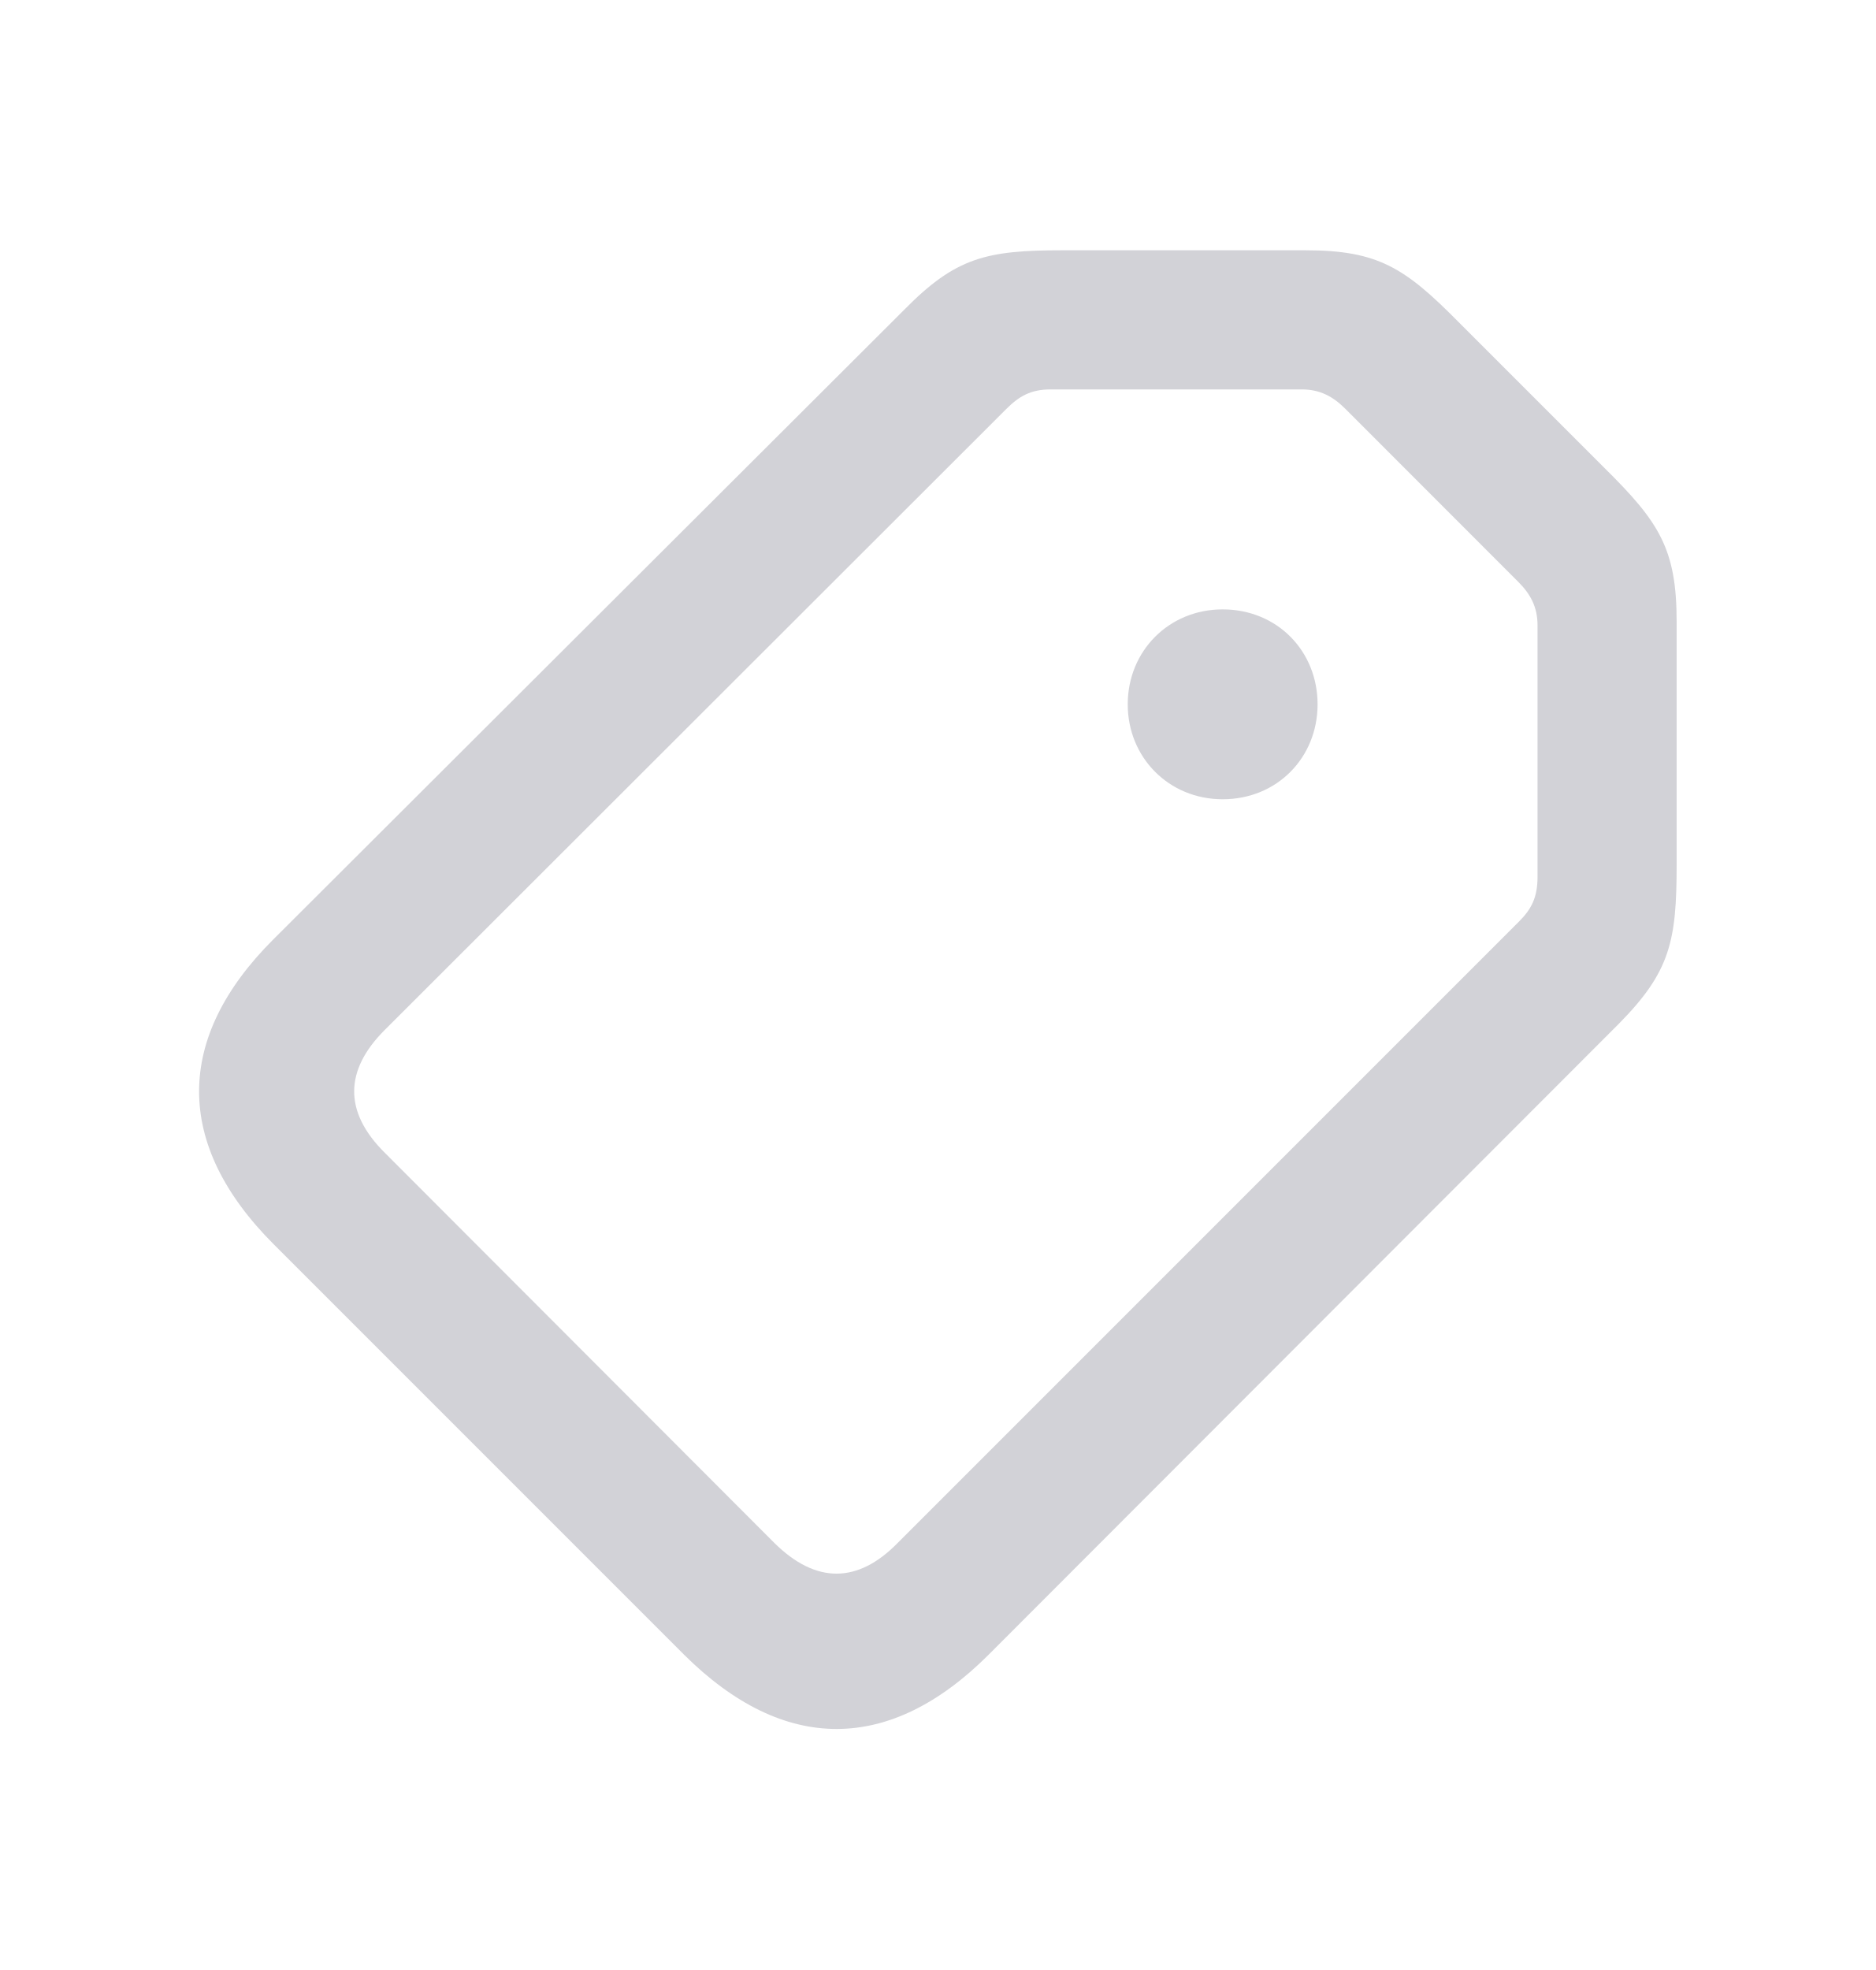
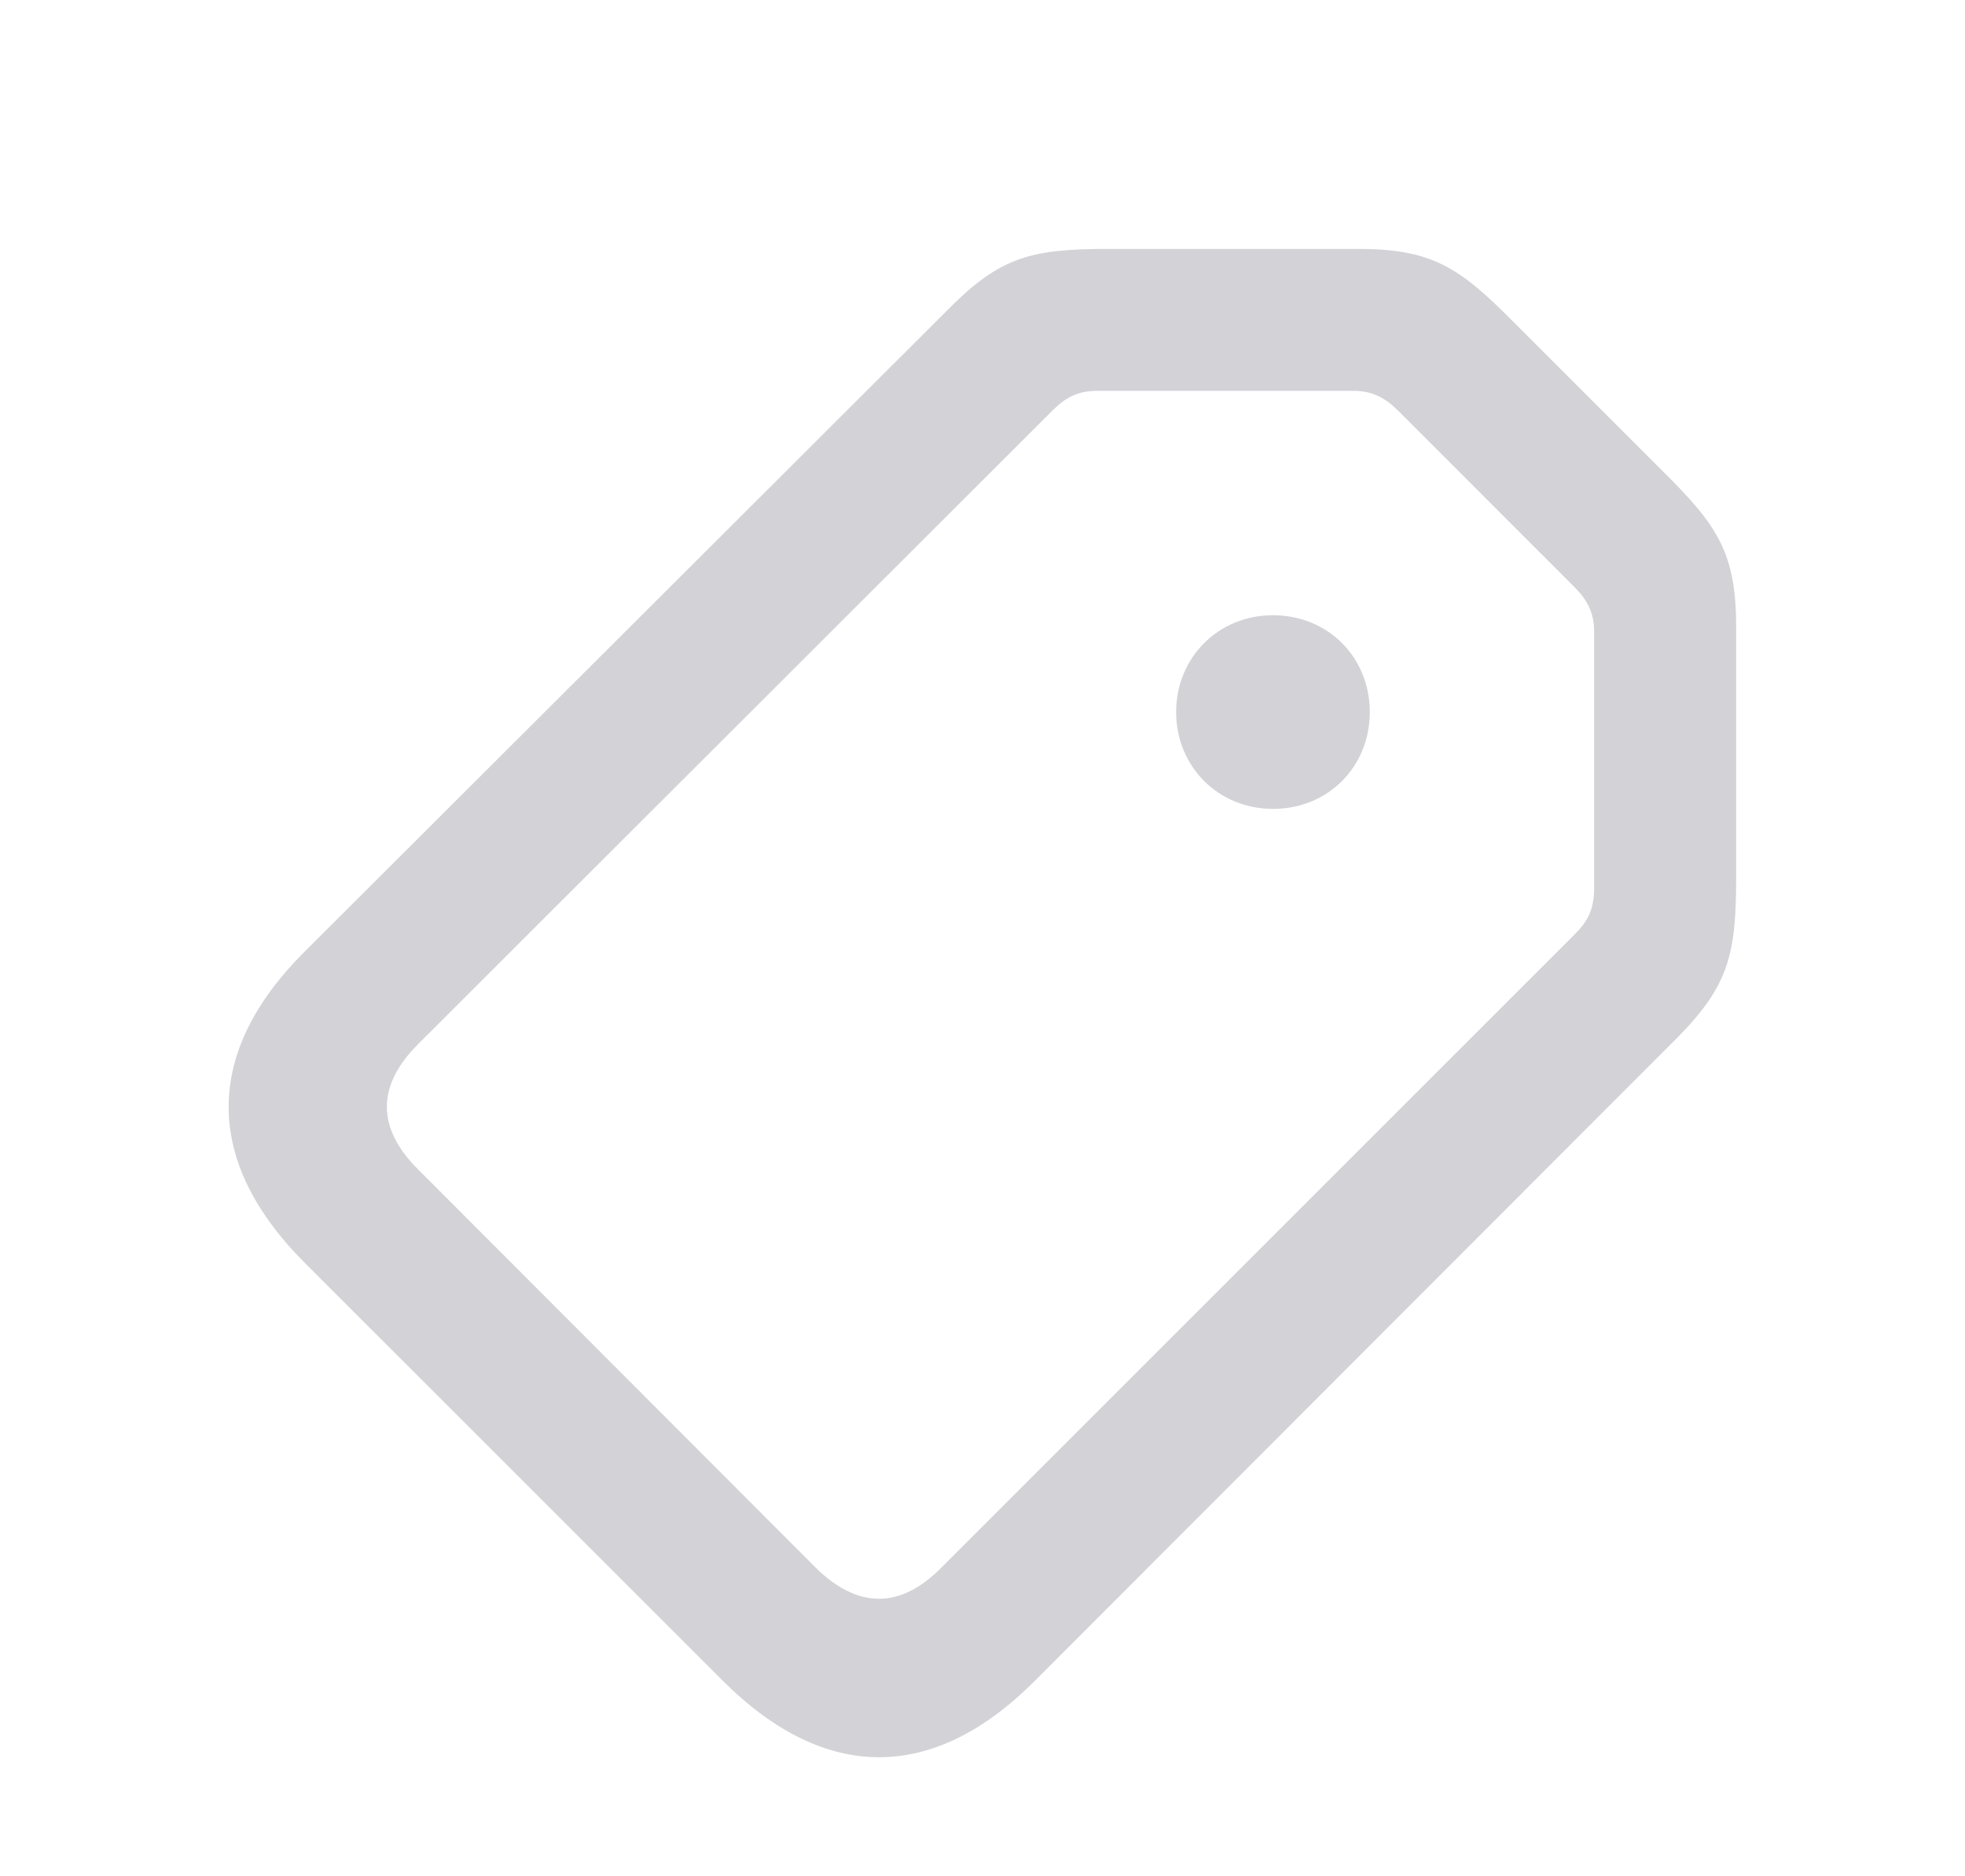
- <svg xmlns="http://www.w3.org/2000/svg" width="20" height="21" viewBox="0 0 20 21" fill="none">
-   <path d="M10.54 17.639C9.487 18.691 8.359 18.698 7.293 17.639L2.918 13.264C1.852 12.197 1.865 11.062 2.911 10.017L9.645 3.297C10.191 2.743 10.52 2.668 11.326 2.668H13.917C14.69 2.668 14.977 2.853 15.551 3.434L17.109 4.992C17.69 5.566 17.875 5.854 17.875 6.626V9.217C17.875 10.03 17.807 10.358 17.26 10.912L10.54 17.639ZM9.569 16.449L16.193 9.825C16.323 9.695 16.392 9.572 16.392 9.347V6.667C16.392 6.469 16.316 6.332 16.186 6.202L14.341 4.356C14.211 4.227 14.074 4.151 13.876 4.151H11.203C10.984 4.151 10.861 4.227 10.725 4.363L4.101 10.98C3.677 11.404 3.656 11.849 4.107 12.293L8.257 16.449C8.701 16.887 9.146 16.88 9.569 16.449ZM13.035 8.52C12.461 8.52 12.023 8.075 12.023 7.508C12.023 6.94 12.461 6.496 13.035 6.496C13.616 6.496 14.047 6.94 14.047 7.508C14.047 8.075 13.616 8.52 13.035 8.52Z" fill="#D2D2D7" style="fill:#D2D2D7;fill:color(display-p3 0.824 0.824 0.843);fill-opacity:1;" />
+ <svg xmlns="http://www.w3.org/2000/svg" width="22" height="21" viewBox="0 0 22 21" fill="none">
+   <path d="M11.579 18.827C10.451 19.955 9.242 19.962 8.1 18.827L3.412 14.14C2.27 12.997 2.284 11.781 3.405 10.661L10.619 3.461C11.205 2.868 11.557 2.787 12.421 2.787H15.197C16.024 2.787 16.332 2.985 16.947 3.607L18.617 5.277C19.24 5.893 19.438 6.2 19.438 7.028V9.804C19.438 10.675 19.364 11.027 18.778 11.62L11.579 18.827ZM10.539 17.553L17.636 10.456C17.775 10.316 17.848 10.185 17.848 9.943V7.072C17.848 6.859 17.768 6.713 17.628 6.574L15.651 4.596C15.512 4.457 15.365 4.376 15.153 4.376H12.289C12.055 4.376 11.923 4.457 11.776 4.604L4.679 11.693C4.225 12.148 4.203 12.623 4.687 13.1L9.132 17.553C9.608 18.021 10.085 18.014 10.539 17.553ZM14.252 9.057C13.637 9.057 13.168 8.581 13.168 7.973C13.168 7.365 13.637 6.889 14.252 6.889C14.874 6.889 15.336 7.365 15.336 7.973C15.336 8.581 14.874 9.057 14.252 9.057Z" fill="#D2D2D7" style="fill:#D2D2D7;fill:color(display-p3 0.824 0.824 0.843);fill-opacity:1;" />
</svg>
